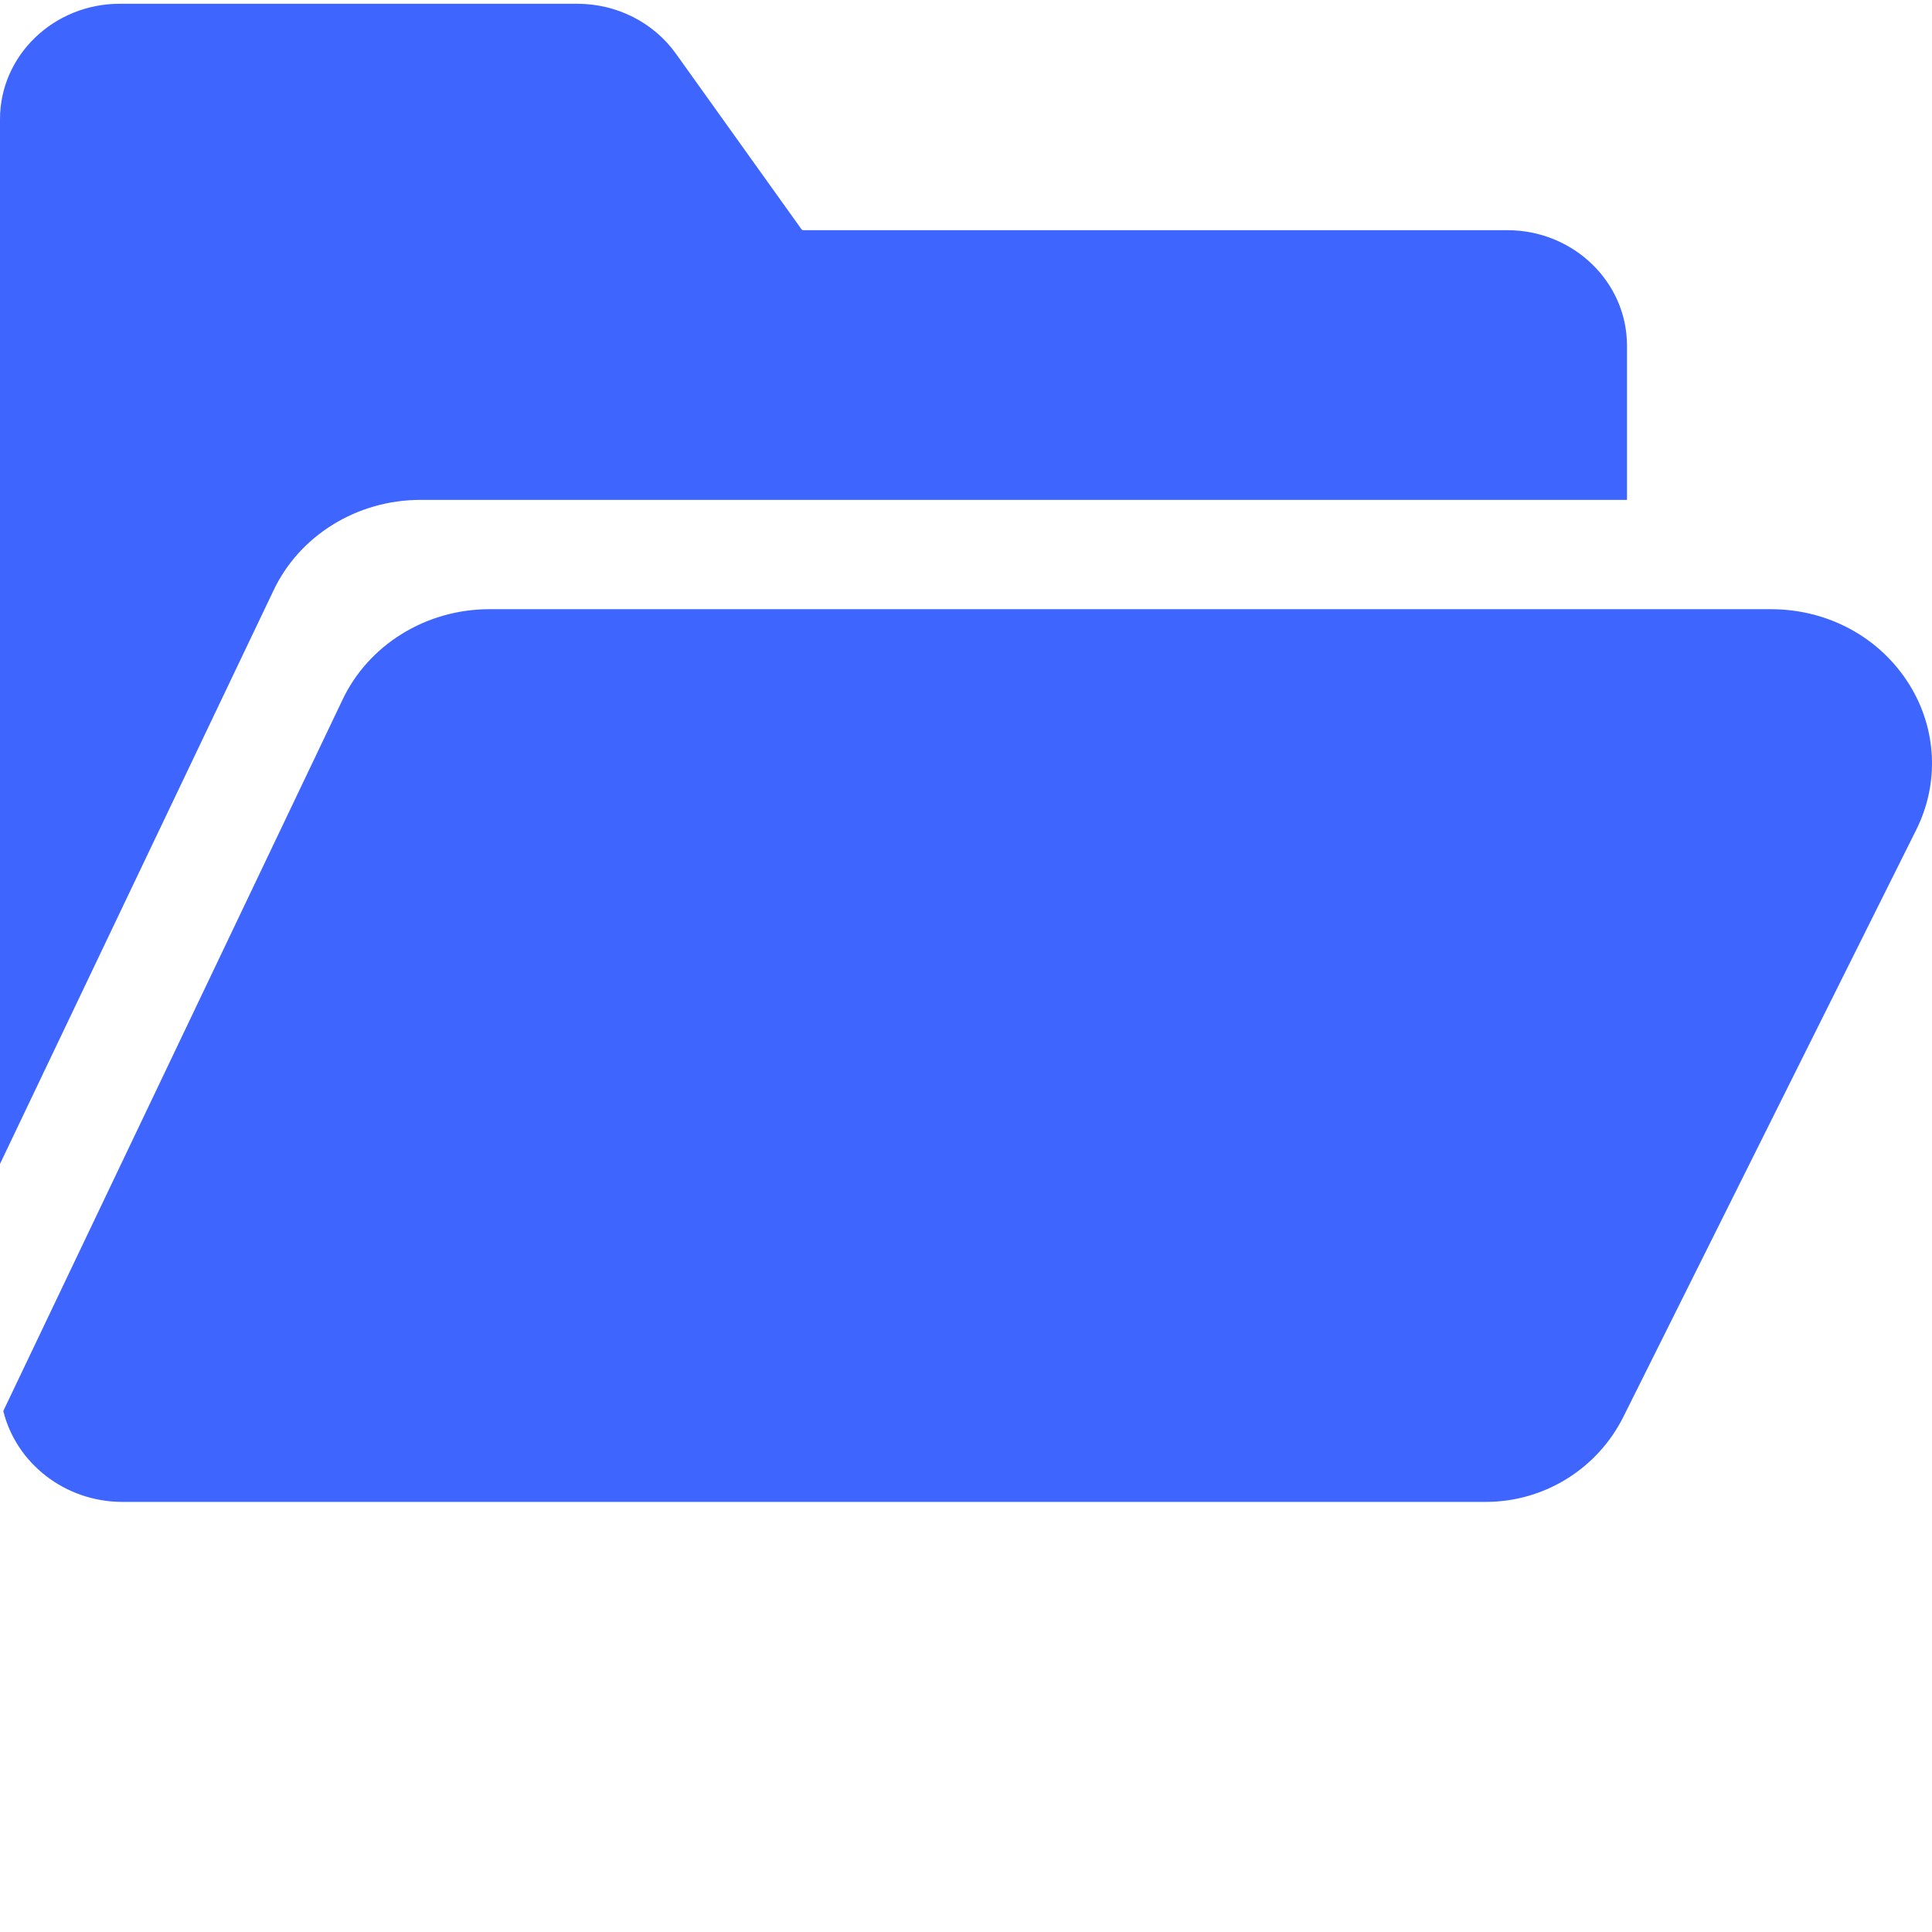
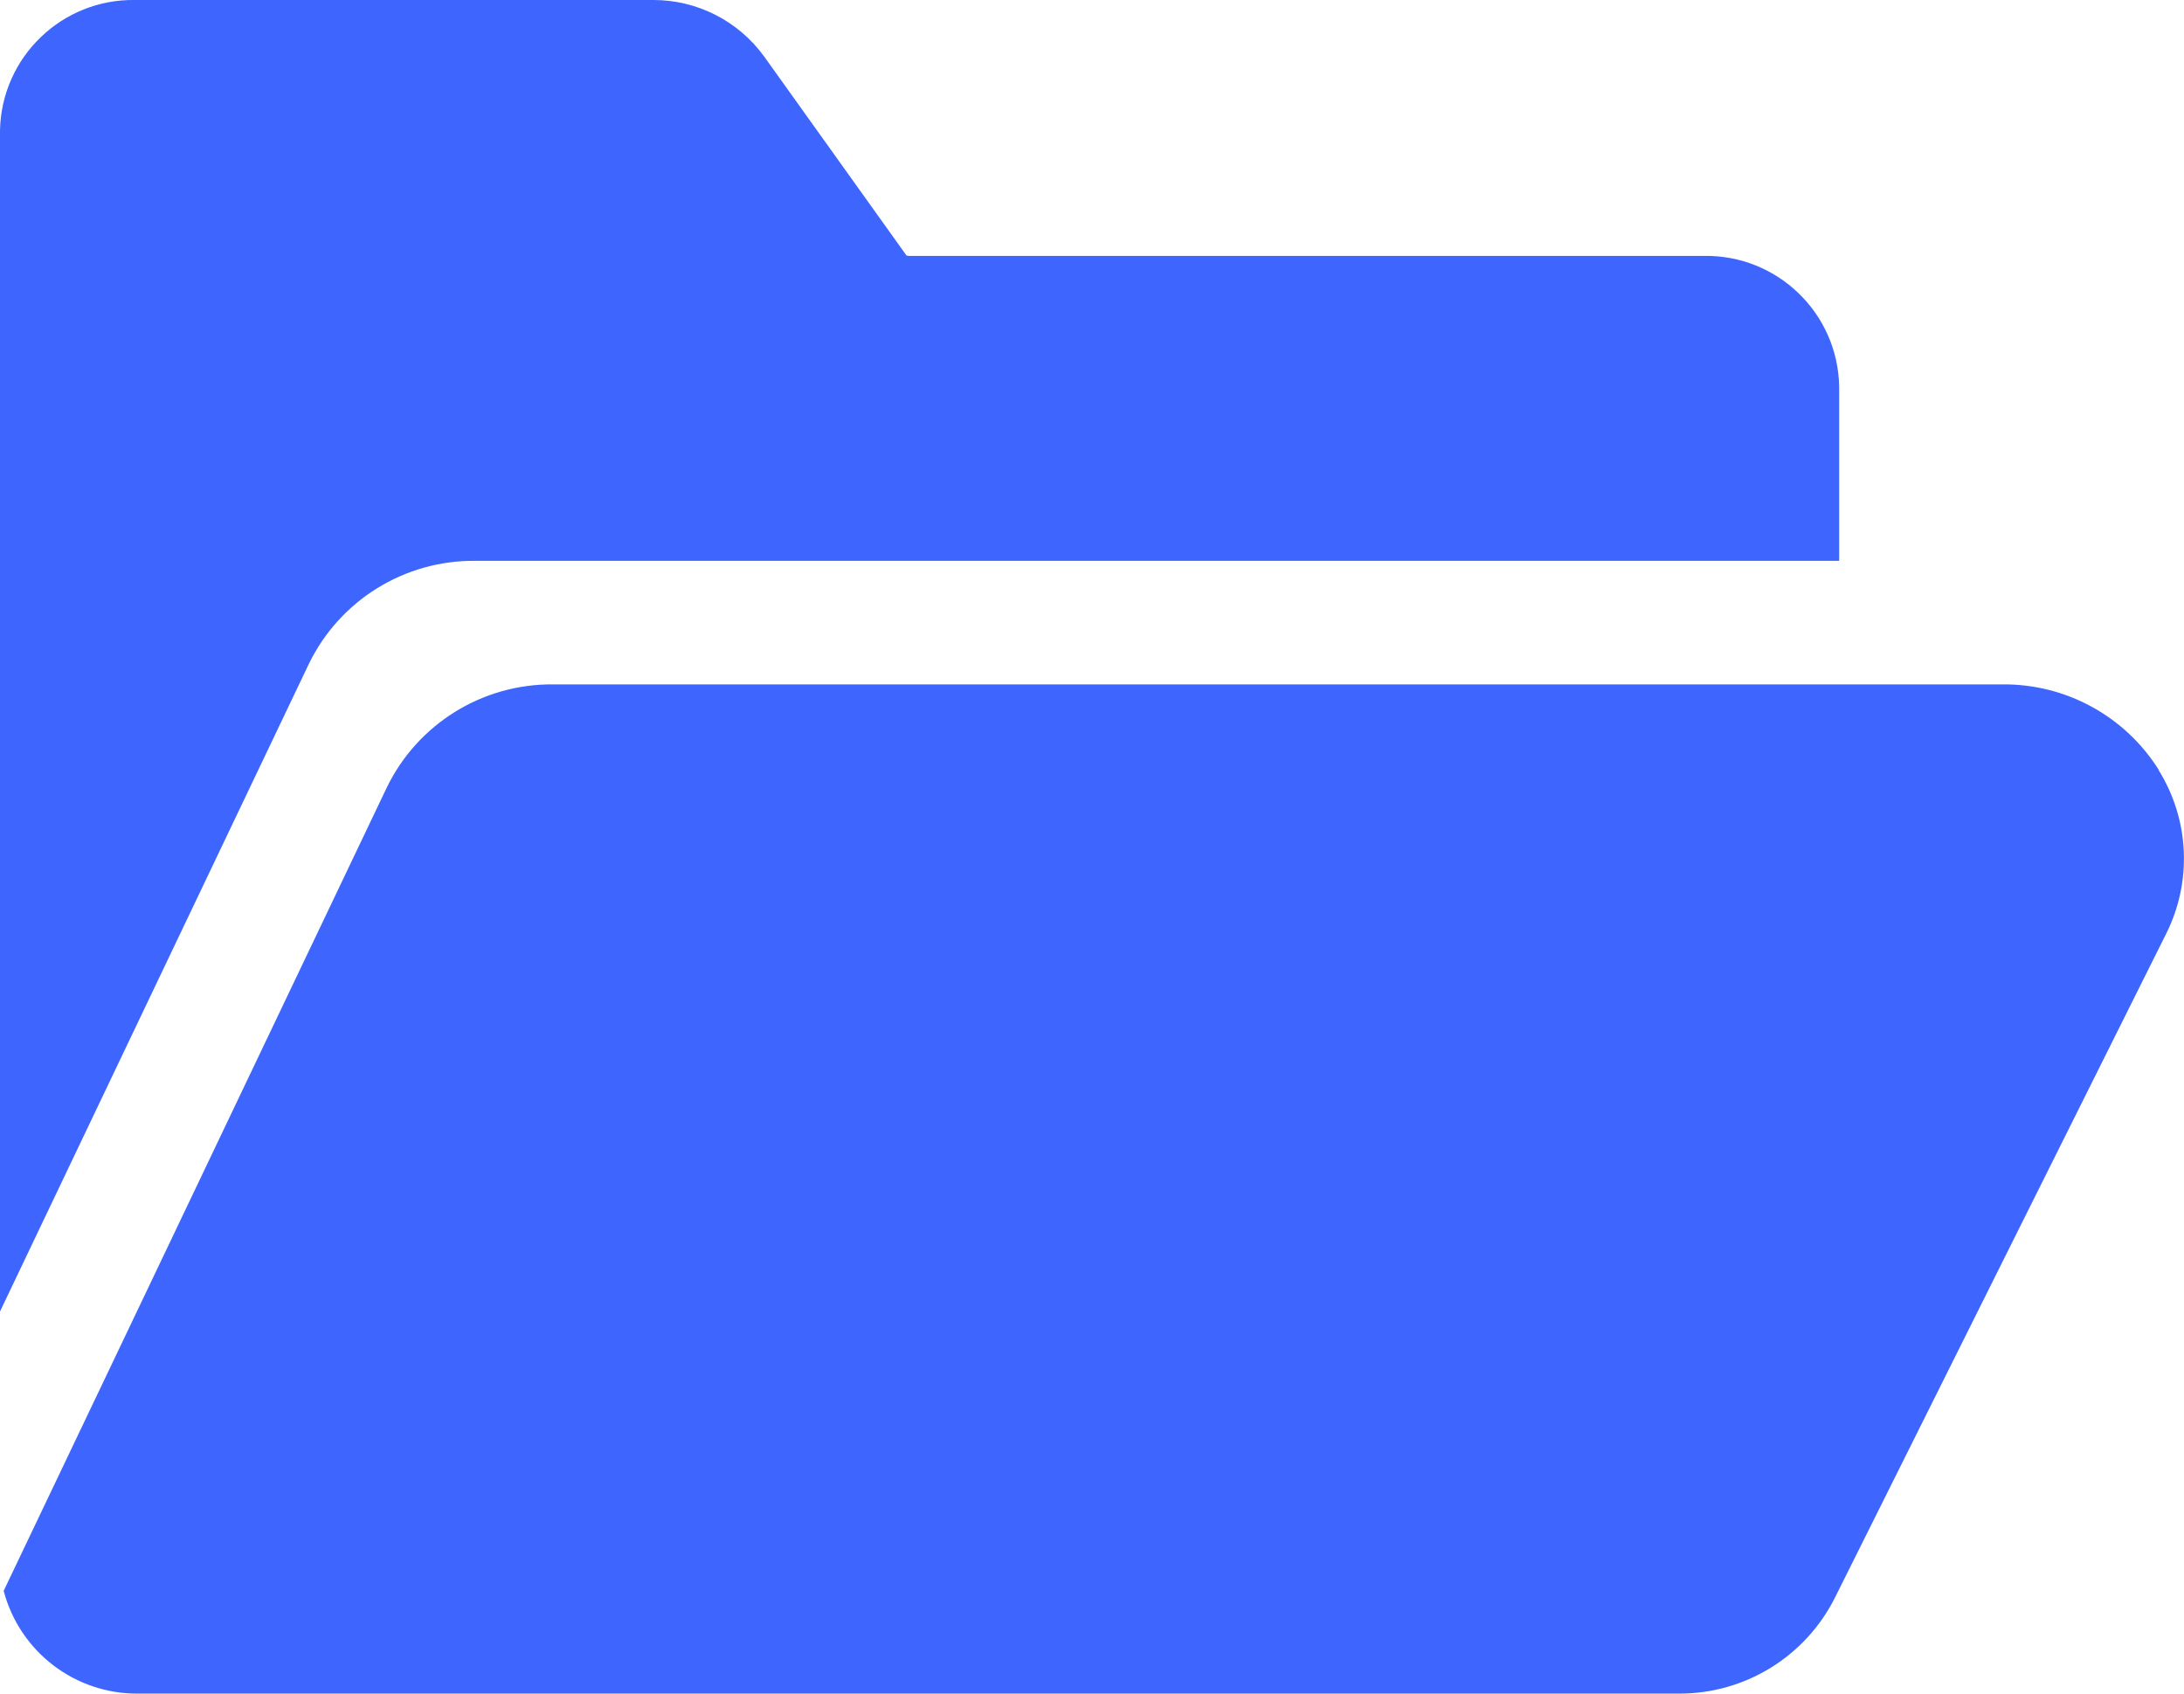
- <svg xmlns="http://www.w3.org/2000/svg" version="1.1" width="512" height="512" x="0" y="0" viewBox="0 0 512 511" style="enable-background:new 0 0 512 512" xml:space="preserve" class="">
-   <g>
-     <path d="m506.039 180.988c-7.781-12.547-21.531-20.047-36.781-20.047h-339.562c-16.832 0-32.141 9.488-39.012 24.18l-89.812 188.309c3.391 13.789 16.27 24.09 31.609 24.09h361.27c15.445 0 29.562-8.734 36.461-22.555l77.629-155.594c6.129-12.312 5.449-26.66-1.801-38.383zm0 0" fill="#3e66ff" data-original="#000000" style="" class="" />
-     <path d="m72.402 156.156c6.863-14.688 22.176-24.18 39.012-24.18h319.754v-40.898c0-16.859-14.223-30.578-31.703-30.578h-186.445c-.273 0-.461-.07-.531-.121l-33.371-46.66c-5.91-8.277-15.672-13.219-26.102-13.219h-121.305c-17.488 0-31.711 13.719-31.711 30.578v276.875zm0 0" fill="#3e66ff" data-original="#000000" style="" class="" />
+ <svg xmlns="http://www.w3.org/2000/svg" width="37.425" height="29.02" viewBox="0 0 37.425 29.02">
+   <g transform="translate(0 -0.5)">
+     <path d="M37.8,162.406a3.13,3.13,0,0,0-2.689-1.465H10.287a3.137,3.137,0,0,0-2.852,1.767L.87,176.473a2.362,2.362,0,0,0,2.31,1.761H29.588a2.979,2.979,0,0,0,2.665-1.649l5.674-11.373a2.87,2.87,0,0,0-.132-2.806Zm0,0" transform="translate(-0.807 -148.714)" fill="#3e66ff" />
+     <path d="M5.292,11.877A3.136,3.136,0,0,1,8.144,10.11H31.516V7.121A2.28,2.28,0,0,0,29.2,4.885H15.571a.073.073,0,0,1-.039-.009L13.093,1.466A2.342,2.342,0,0,0,11.185.5H2.318A2.28,2.28,0,0,0,0,2.735V22.973Zm0,0" fill="#3e66ff" />
  </g>
</svg>
